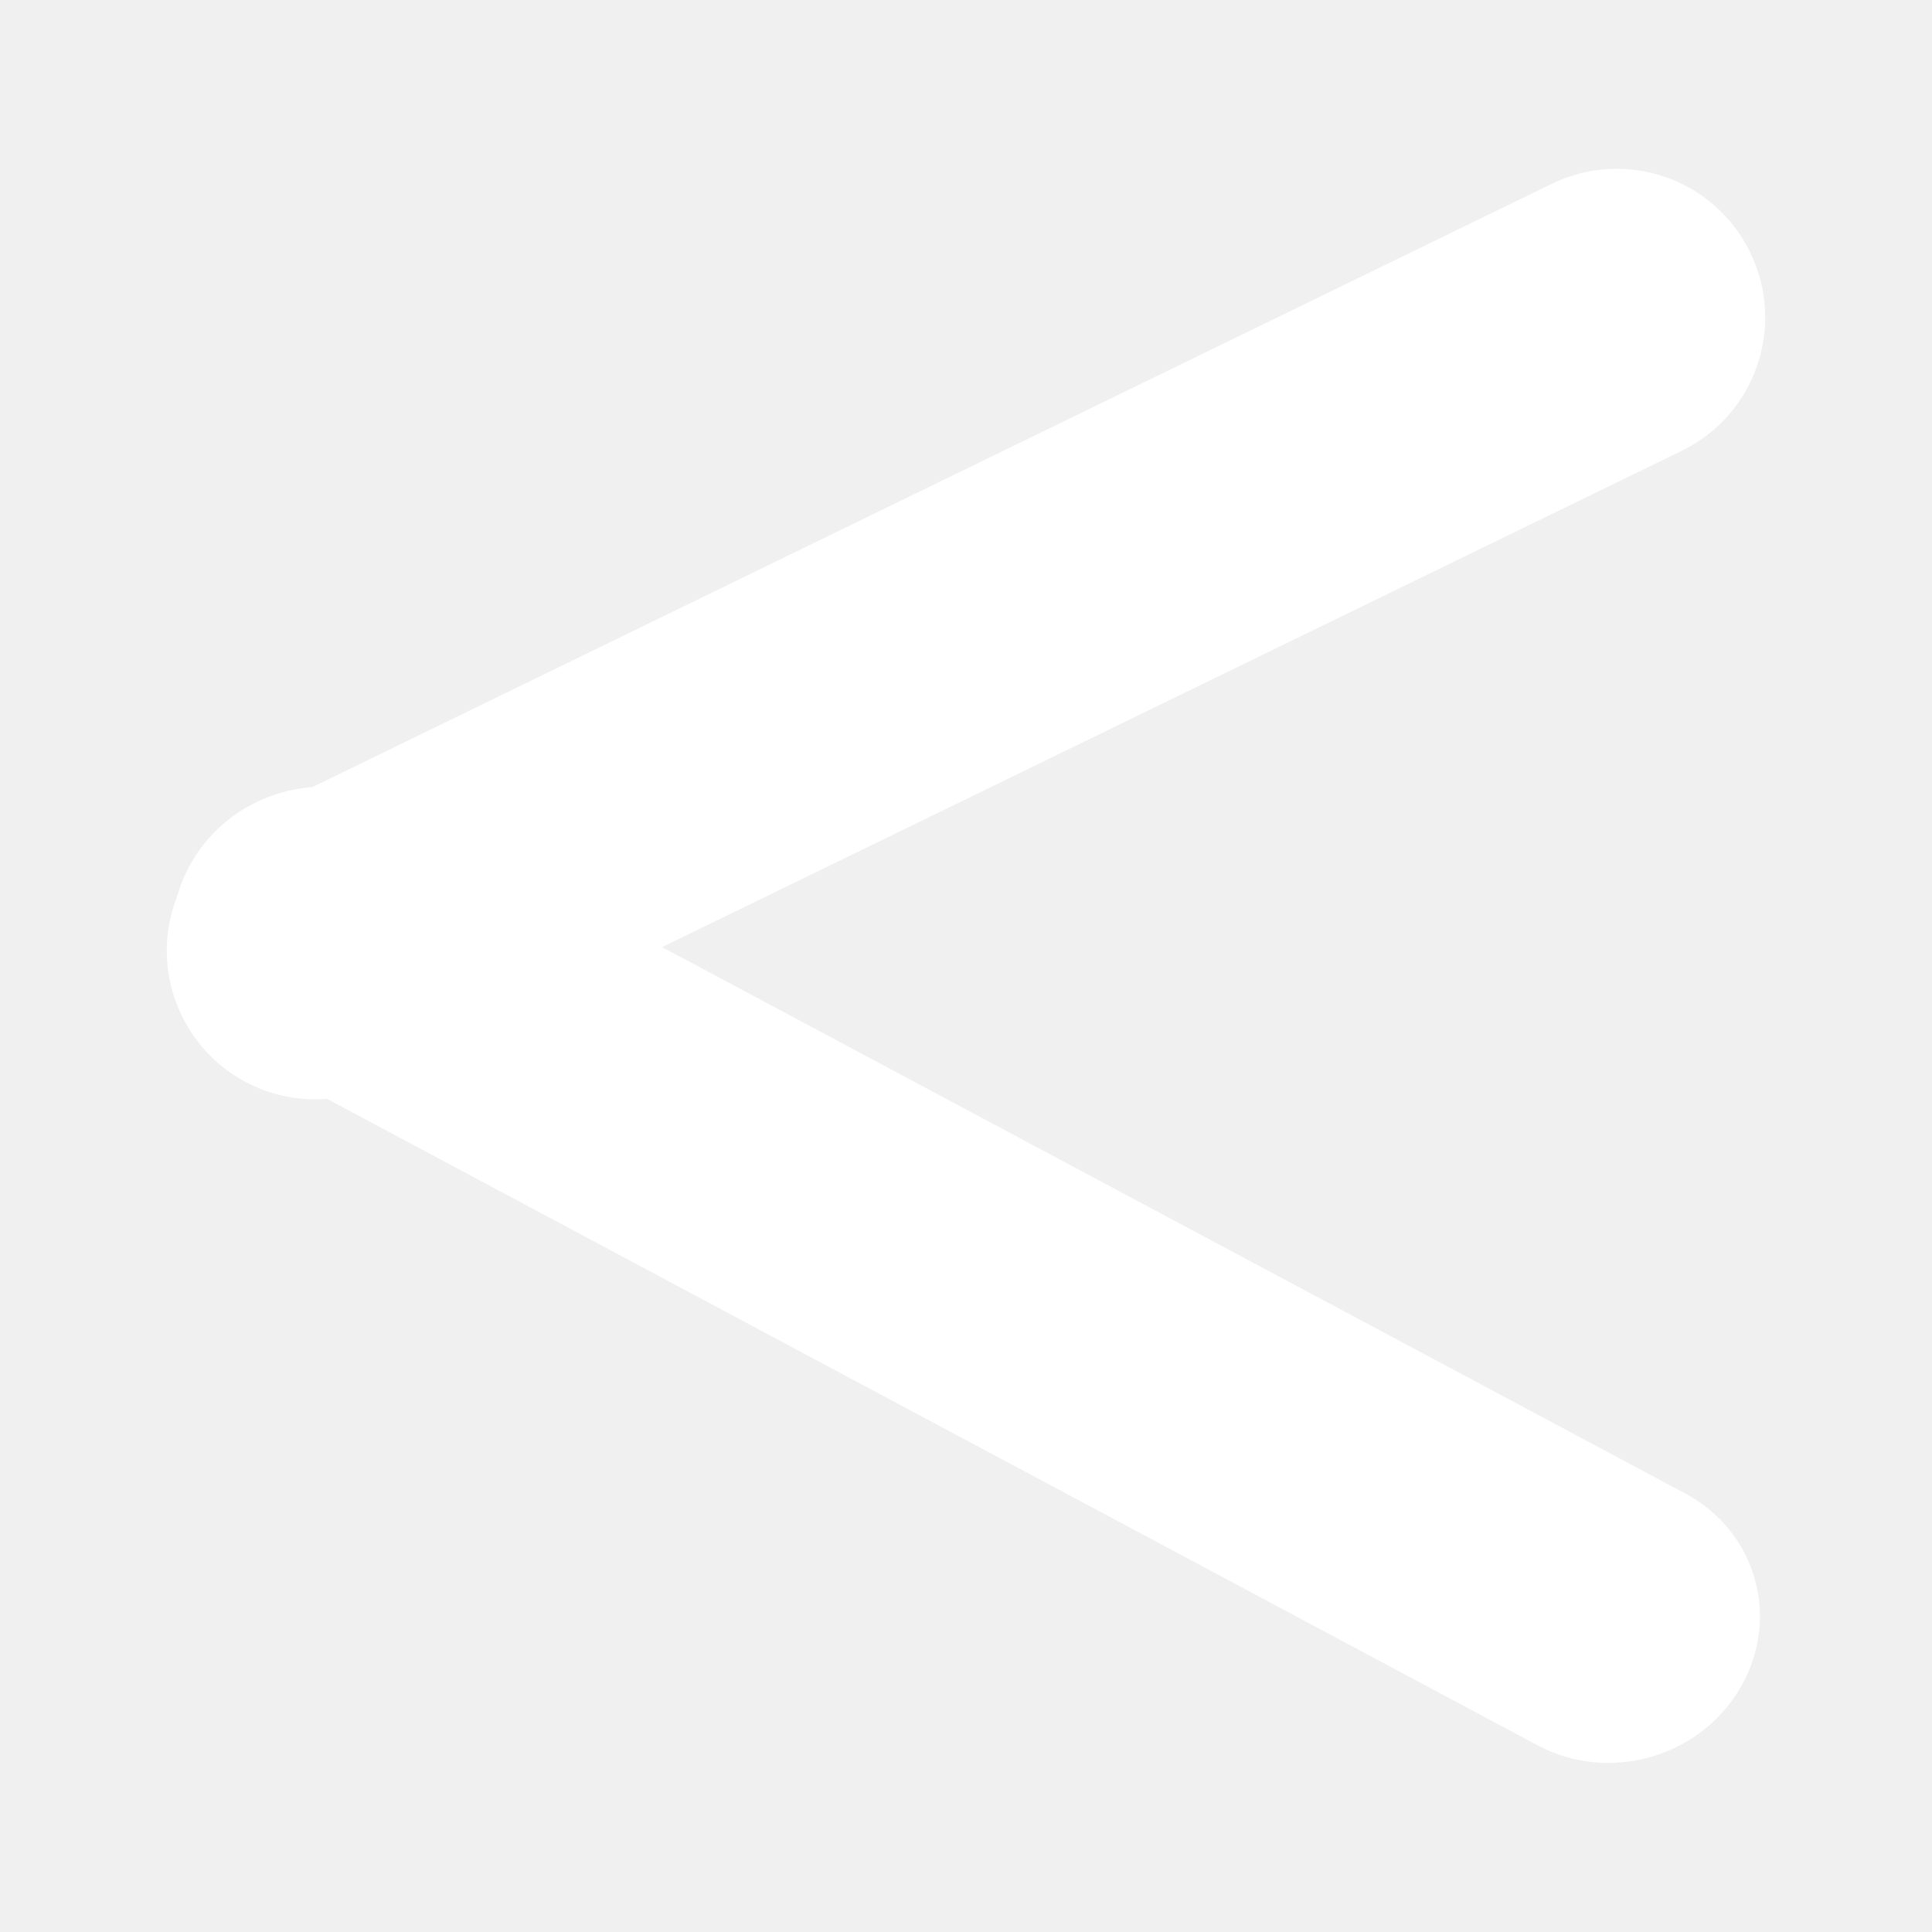
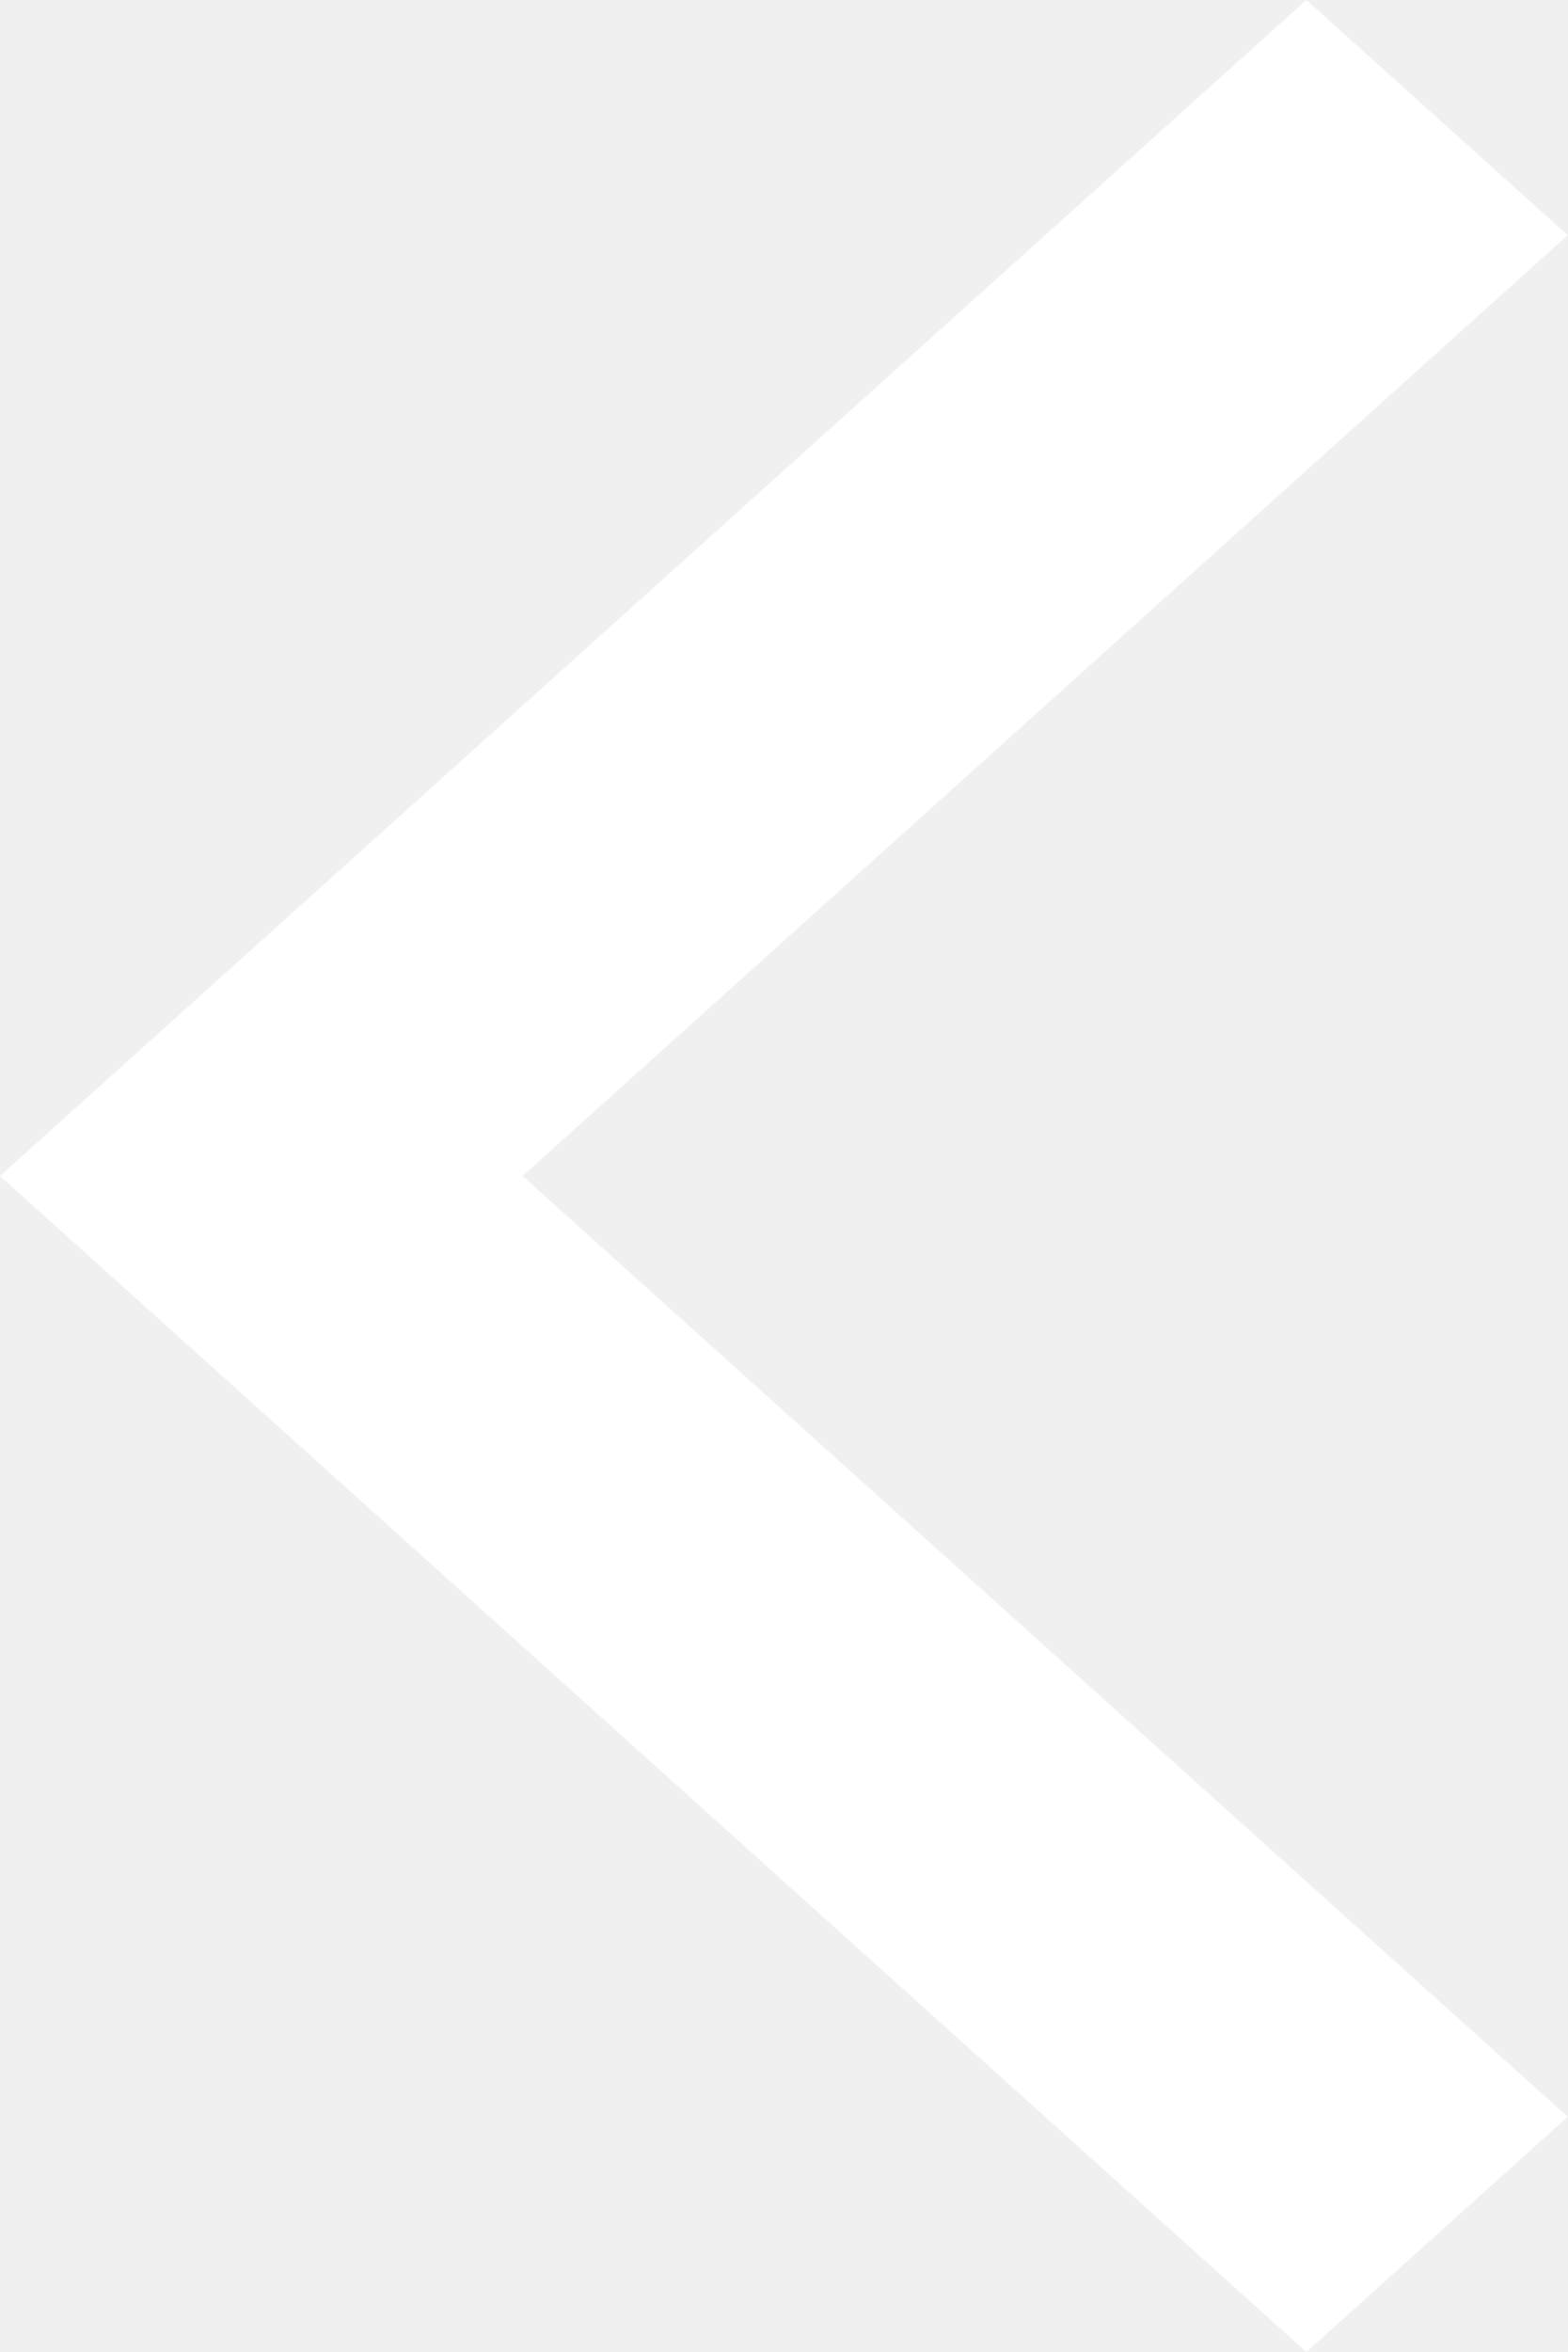
- <svg xmlns="http://www.w3.org/2000/svg" width="50" height="50" id="svg2" version="1.1">
+ <svg xmlns="http://www.w3.org/2000/svg" width="26.667" height="40" id="svg2" version="1.1">
  <defs id="defs4" />
-   <g id="layer1" transform="translate(0,-1002.362)">
-     <rect style="fill:#ffffff;fill-opacity:1;stroke:#ffffff;stroke-width:0.839;stroke-opacity:1" id="rect3048" width="44.302" height="6.845" x="-445.398" y="923.541" ry="3.417" transform="matrix(0.8991436,-0.4376537,0.4375144,0.8992114,0,0)" />
-     <rect style="fill:#ffffff;fill-opacity:1;stroke:#ffffff;stroke-width:0.834;stroke-opacity:1" id="rect3048-1" width="44.586" height="6.721" x="523.658" y="898.882" ry="3.355" transform="matrix(0.882108,0.4710473,-0.5060566,0.8625002,0,0)" />
+   <g id="layer1" transform="translate(0,-1012.362)">
+     <path style="fill:#ffffff;stroke:none" d="m 0,1032.362 22.222,-20 4.444,4 -17.778,16 17.778,16 -4.444,4 L 0,1032.362" id="path4069" />
  </g>
</svg>
